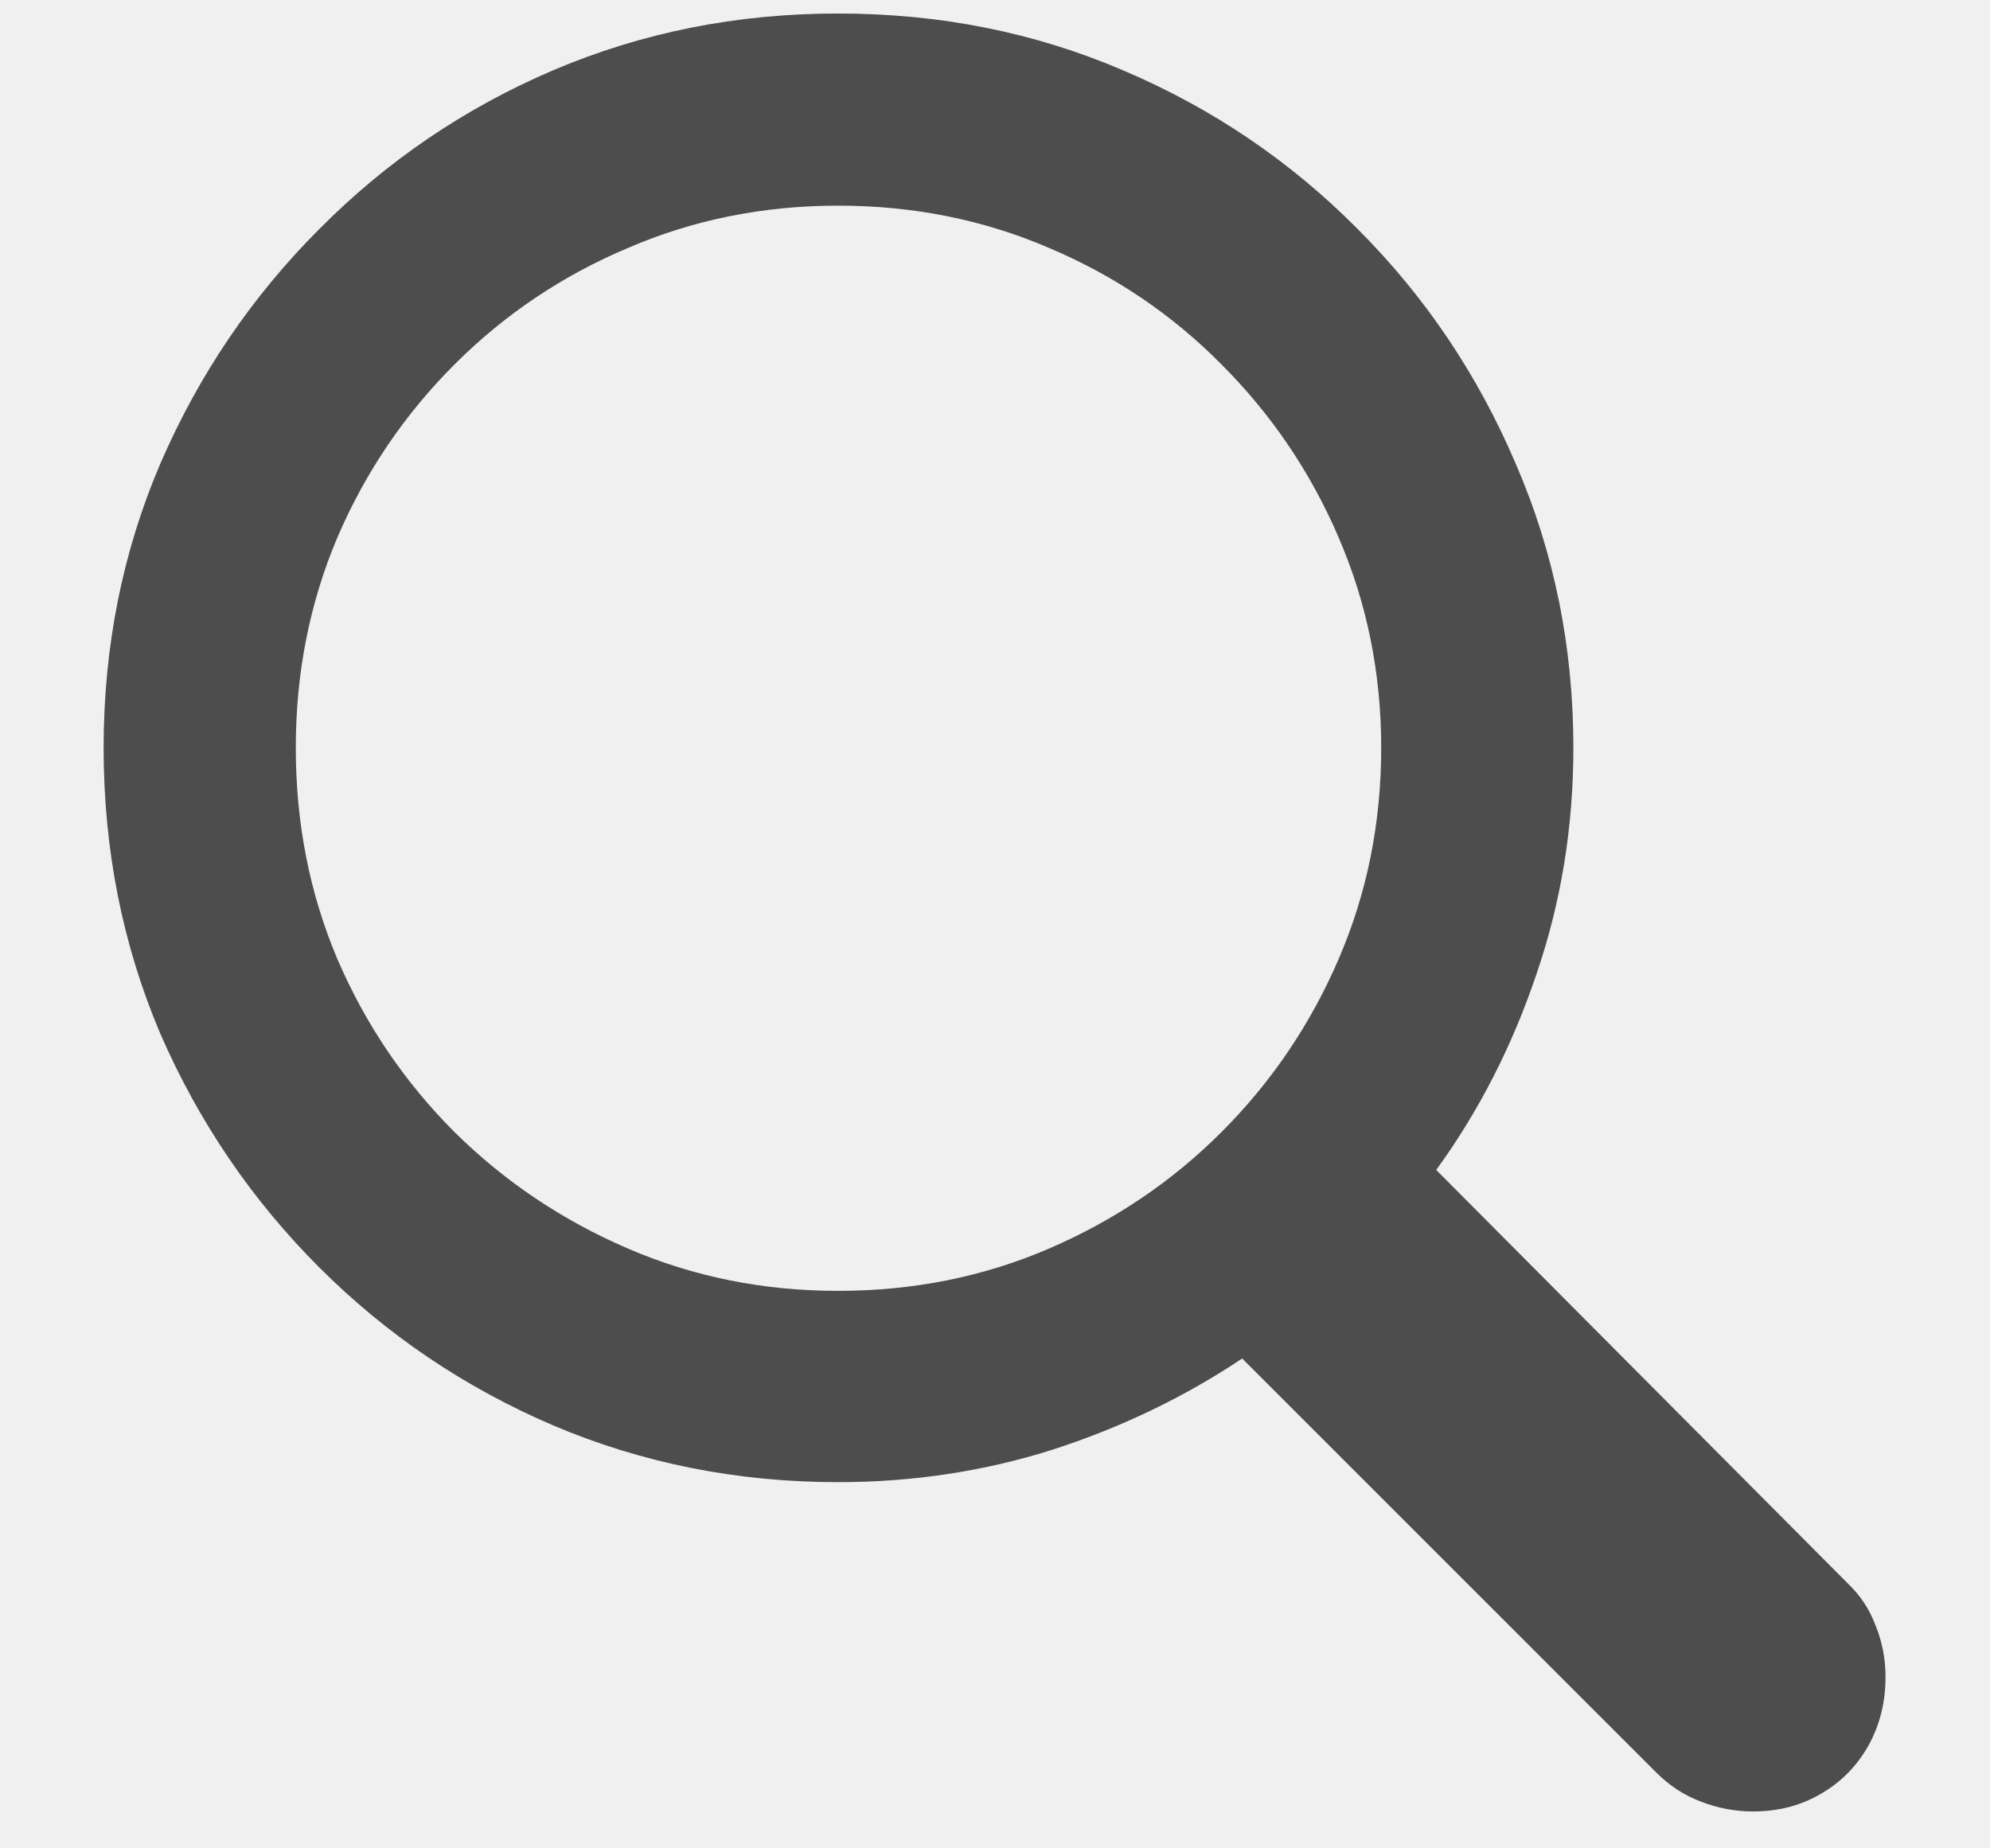
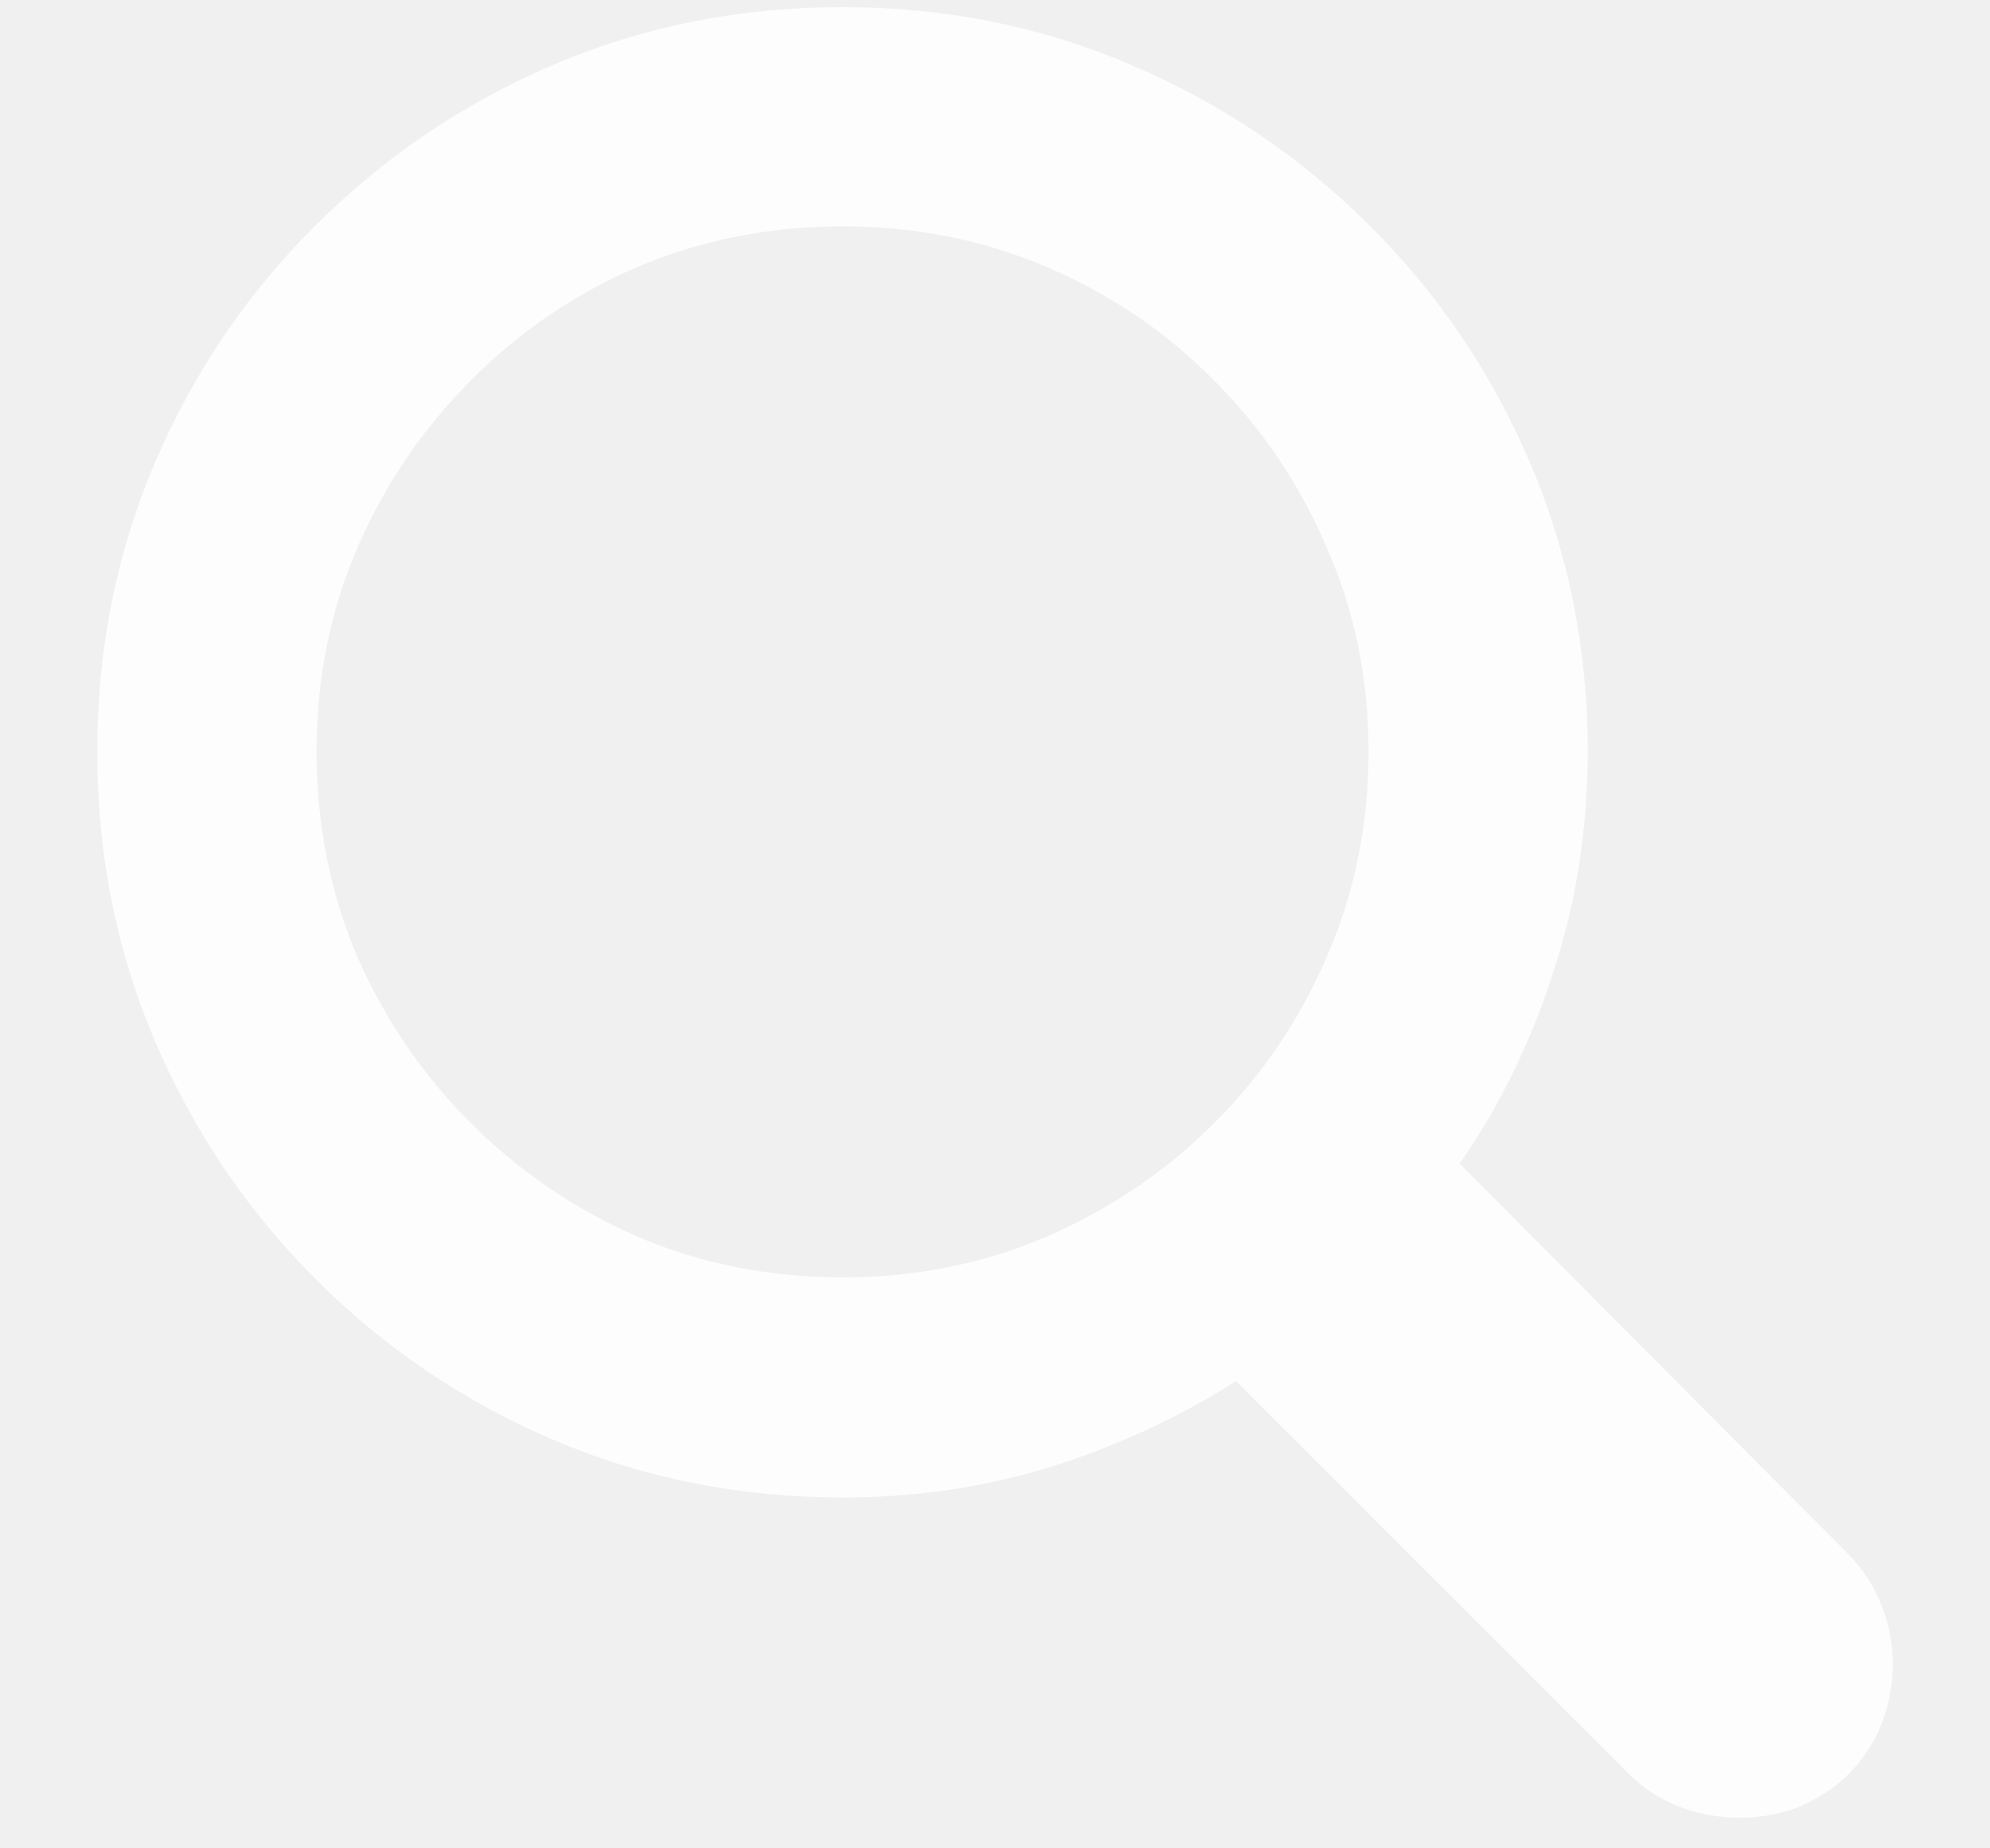
<svg xmlns="http://www.w3.org/2000/svg" width="14" height="13" viewBox="0 0 14 13" fill="none">
-   <g style="mix-blend-mode:plus-darker">
-     <path d="M0.729 5.262C0.729 4.551 0.862 3.884 1.128 3.262C1.399 2.636 1.772 2.086 2.246 1.612C2.72 1.134 3.268 0.761 3.89 0.495C4.516 0.228 5.185 0.095 5.896 0.095C6.611 0.095 7.279 0.228 7.901 0.495C8.528 0.761 9.078 1.134 9.552 1.612C10.026 2.086 10.396 2.636 10.663 3.262C10.933 3.884 11.069 4.551 11.069 5.262C11.069 5.82 10.982 6.351 10.809 6.855C10.639 7.359 10.405 7.818 10.104 8.232L12.998 11.14C13.087 11.224 13.153 11.324 13.195 11.438C13.242 11.552 13.265 11.673 13.265 11.8C13.265 11.977 13.225 12.138 13.145 12.282C13.064 12.426 12.954 12.538 12.815 12.619C12.675 12.703 12.514 12.746 12.332 12.746C12.205 12.746 12.082 12.722 11.964 12.676C11.85 12.633 11.746 12.566 11.653 12.473L8.739 9.559C8.333 9.83 7.889 10.044 7.406 10.2C6.928 10.352 6.424 10.429 5.896 10.429C5.185 10.429 4.516 10.295 3.89 10.029C3.268 9.762 2.72 9.392 2.246 8.918C1.772 8.444 1.399 7.896 1.128 7.274C0.862 6.648 0.729 5.977 0.729 5.262ZM2.081 5.262C2.081 5.791 2.178 6.286 2.373 6.747C2.571 7.208 2.847 7.615 3.198 7.966C3.549 8.313 3.955 8.586 4.417 8.785C4.878 8.984 5.371 9.083 5.896 9.083C6.424 9.083 6.92 8.984 7.381 8.785C7.842 8.586 8.246 8.313 8.593 7.966C8.944 7.615 9.22 7.208 9.418 6.747C9.617 6.286 9.717 5.791 9.717 5.262C9.717 4.737 9.617 4.244 9.418 3.783C9.22 3.321 8.944 2.915 8.593 2.564C8.246 2.213 7.842 1.94 7.381 1.745C6.92 1.546 6.424 1.447 5.896 1.447C5.371 1.447 4.878 1.546 4.417 1.745C3.955 1.94 3.549 2.213 3.198 2.564C2.847 2.915 2.571 3.321 2.373 3.783C2.178 4.244 2.081 4.737 2.081 5.262Z" fill="#4D4D4D" />
-   </g>
+   <path d="M0.684 5.287C0.684 4.568 0.819 3.891 1.09 3.256C1.361 2.621 1.738 2.065 2.22 1.586C2.703 1.104 3.259 0.727 3.89 0.457C4.524 0.186 5.204 0.05 5.927 0.05C6.651 0.05 7.328 0.186 7.958 0.457C8.593 0.727 9.152 1.104 9.634 1.586C10.117 2.065 10.493 2.621 10.764 3.256C11.035 3.891 11.17 4.568 11.17 5.287C11.17 5.829 11.09 6.345 10.929 6.836C10.773 7.327 10.553 7.778 10.269 8.188L13.005 10.937C13.106 11.042 13.183 11.159 13.233 11.286C13.288 11.417 13.316 11.556 13.316 11.705C13.316 11.908 13.269 12.092 13.176 12.257C13.083 12.422 12.956 12.551 12.795 12.644C12.635 12.741 12.448 12.79 12.237 12.79C12.093 12.79 11.953 12.765 11.818 12.714C11.682 12.663 11.562 12.585 11.456 12.479L8.695 9.718C8.297 9.972 7.863 10.173 7.394 10.321C6.928 10.465 6.439 10.537 5.927 10.537C5.204 10.537 4.524 10.401 3.89 10.13C3.259 9.86 2.703 9.483 2.22 9C1.738 8.518 1.361 7.959 1.09 7.325C0.819 6.69 0.684 6.011 0.684 5.287ZM2.227 5.287C2.227 5.799 2.322 6.279 2.512 6.728C2.707 7.172 2.973 7.564 3.312 7.902C3.651 8.241 4.042 8.507 4.486 8.702C4.935 8.893 5.415 8.988 5.927 8.988C6.439 8.988 6.917 8.893 7.362 8.702C7.81 8.507 8.204 8.241 8.542 7.902C8.881 7.564 9.146 7.172 9.336 6.728C9.531 6.279 9.628 5.799 9.628 5.287C9.628 4.779 9.531 4.303 9.336 3.859C9.146 3.41 8.881 3.017 8.542 2.678C8.204 2.335 7.81 2.069 7.362 1.878C6.917 1.688 6.439 1.593 5.927 1.593C5.415 1.593 4.935 1.688 4.486 1.878C4.042 2.069 3.651 2.335 3.312 2.678C2.973 3.017 2.707 3.41 2.512 3.859C2.322 4.303 2.227 4.779 2.227 5.287Z" fill="white" fill-opacity="0.85" />
</svg>
